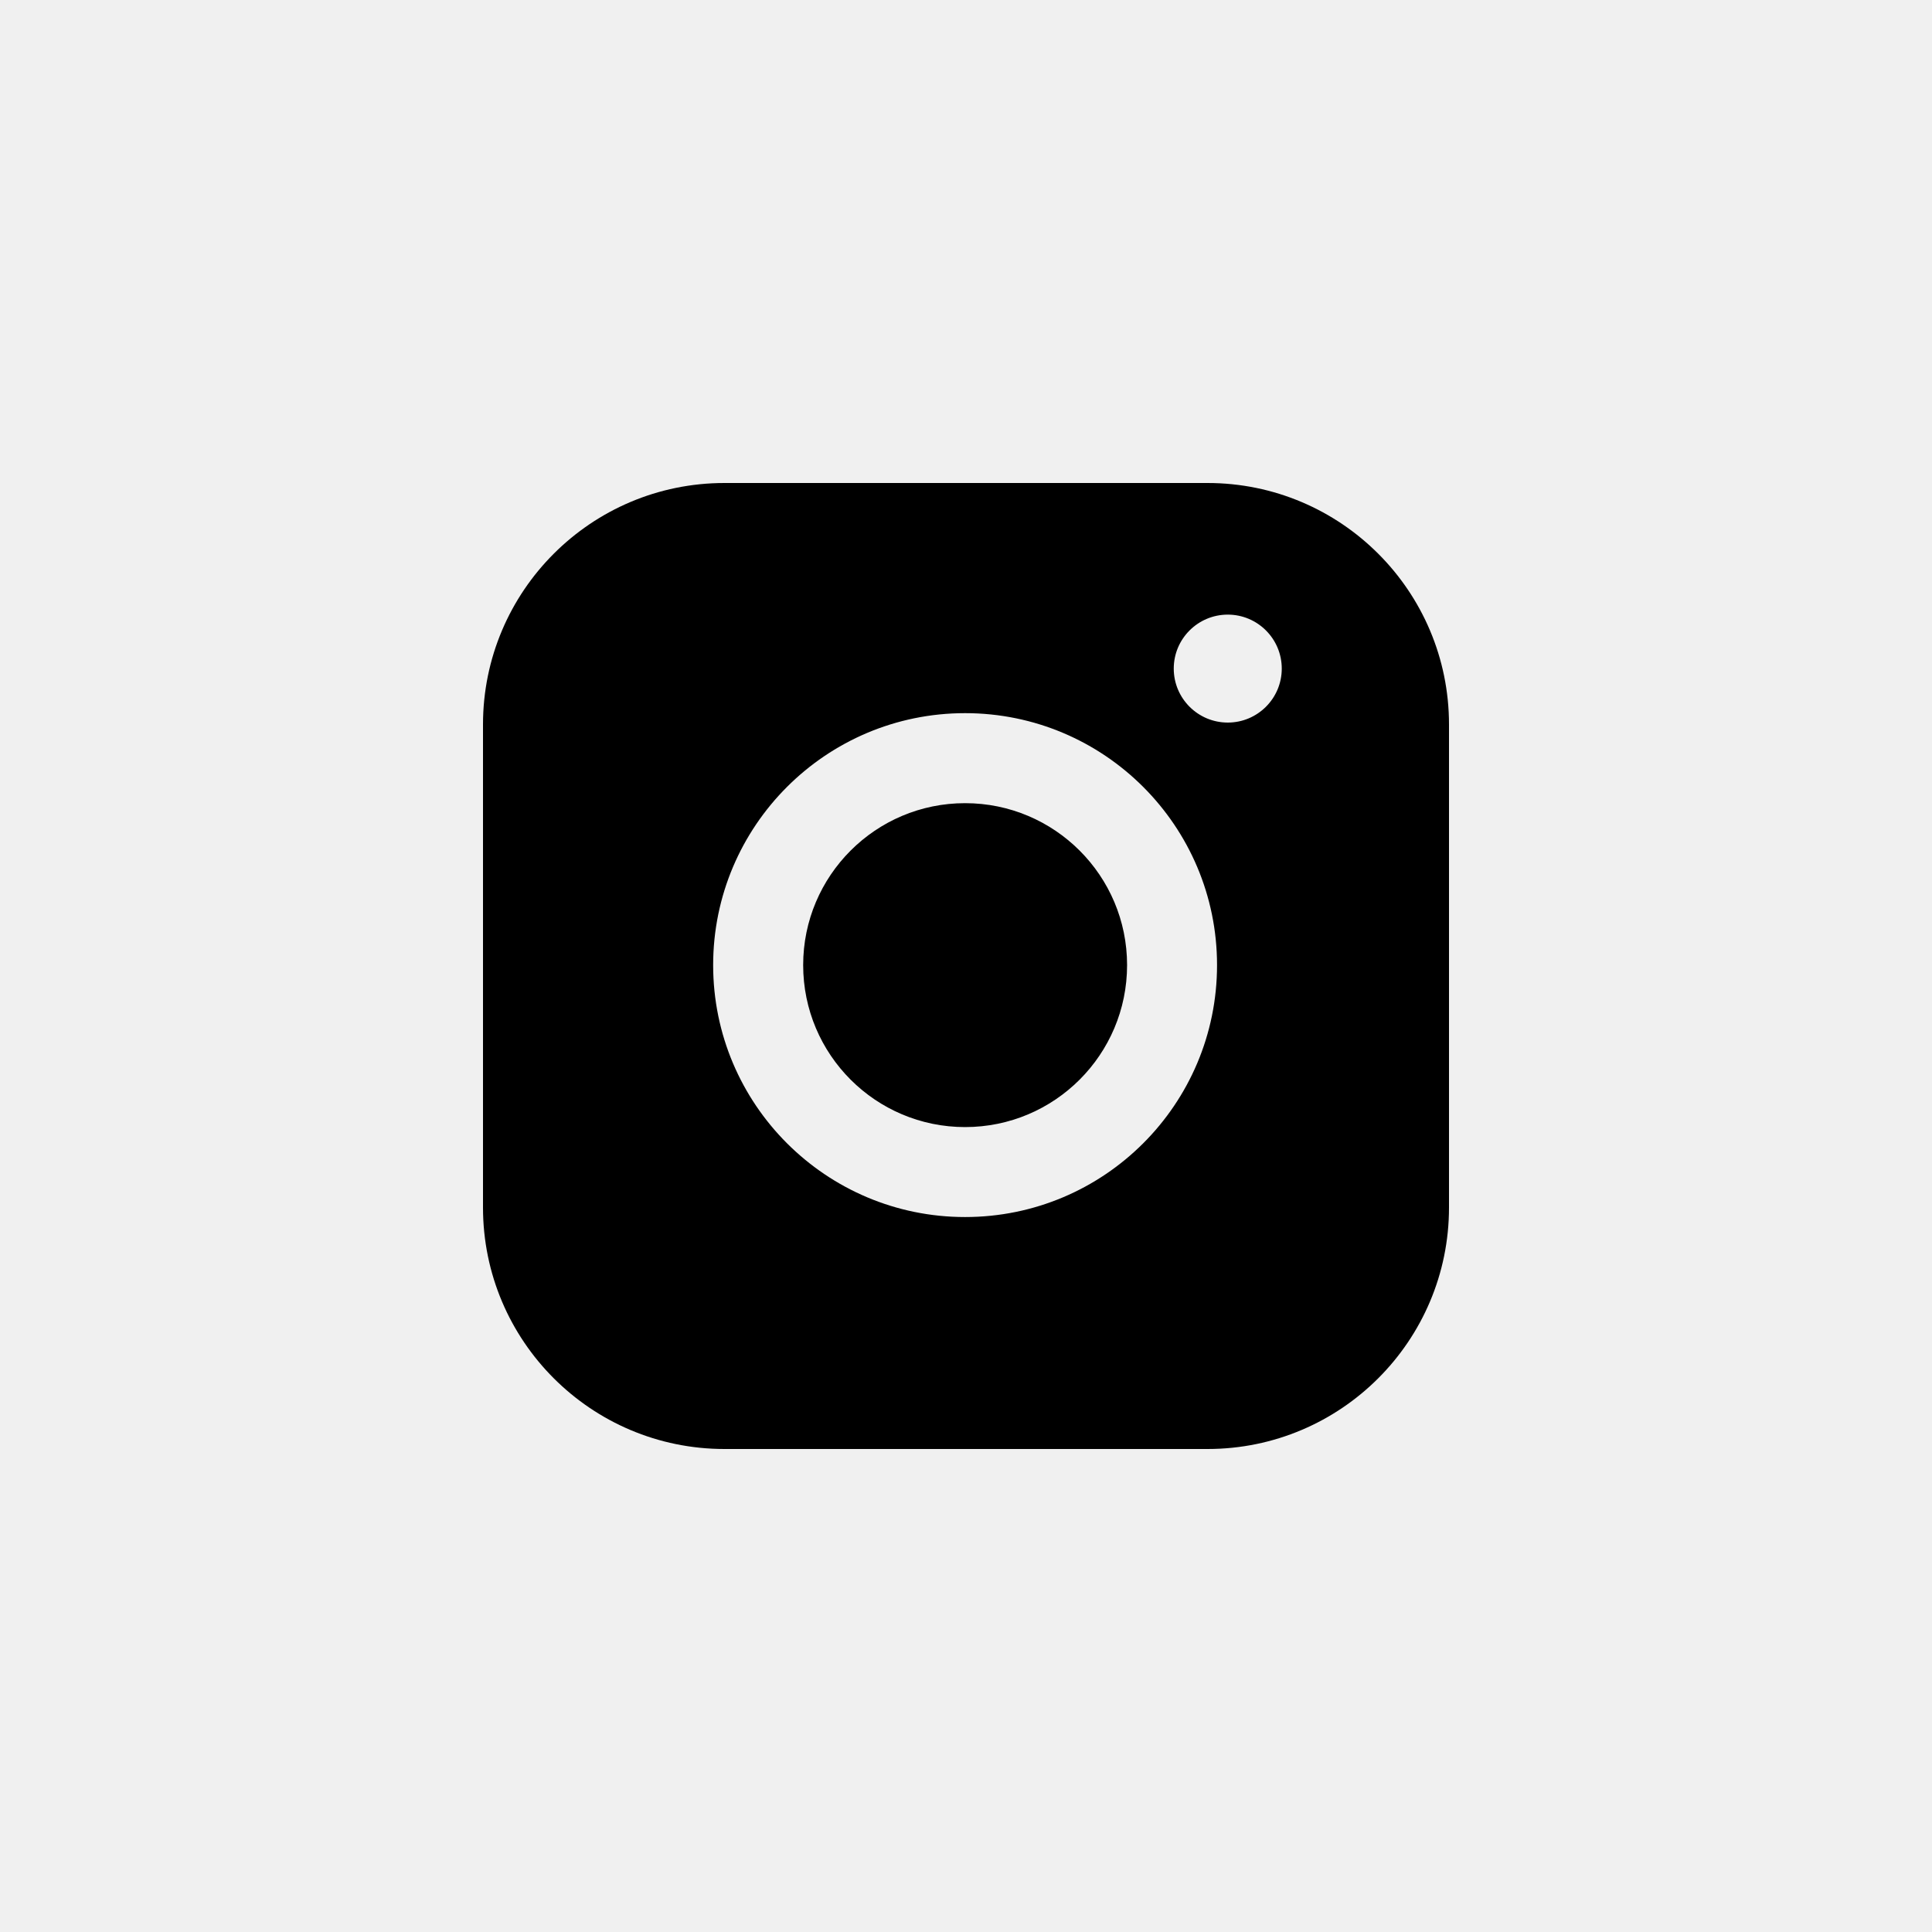
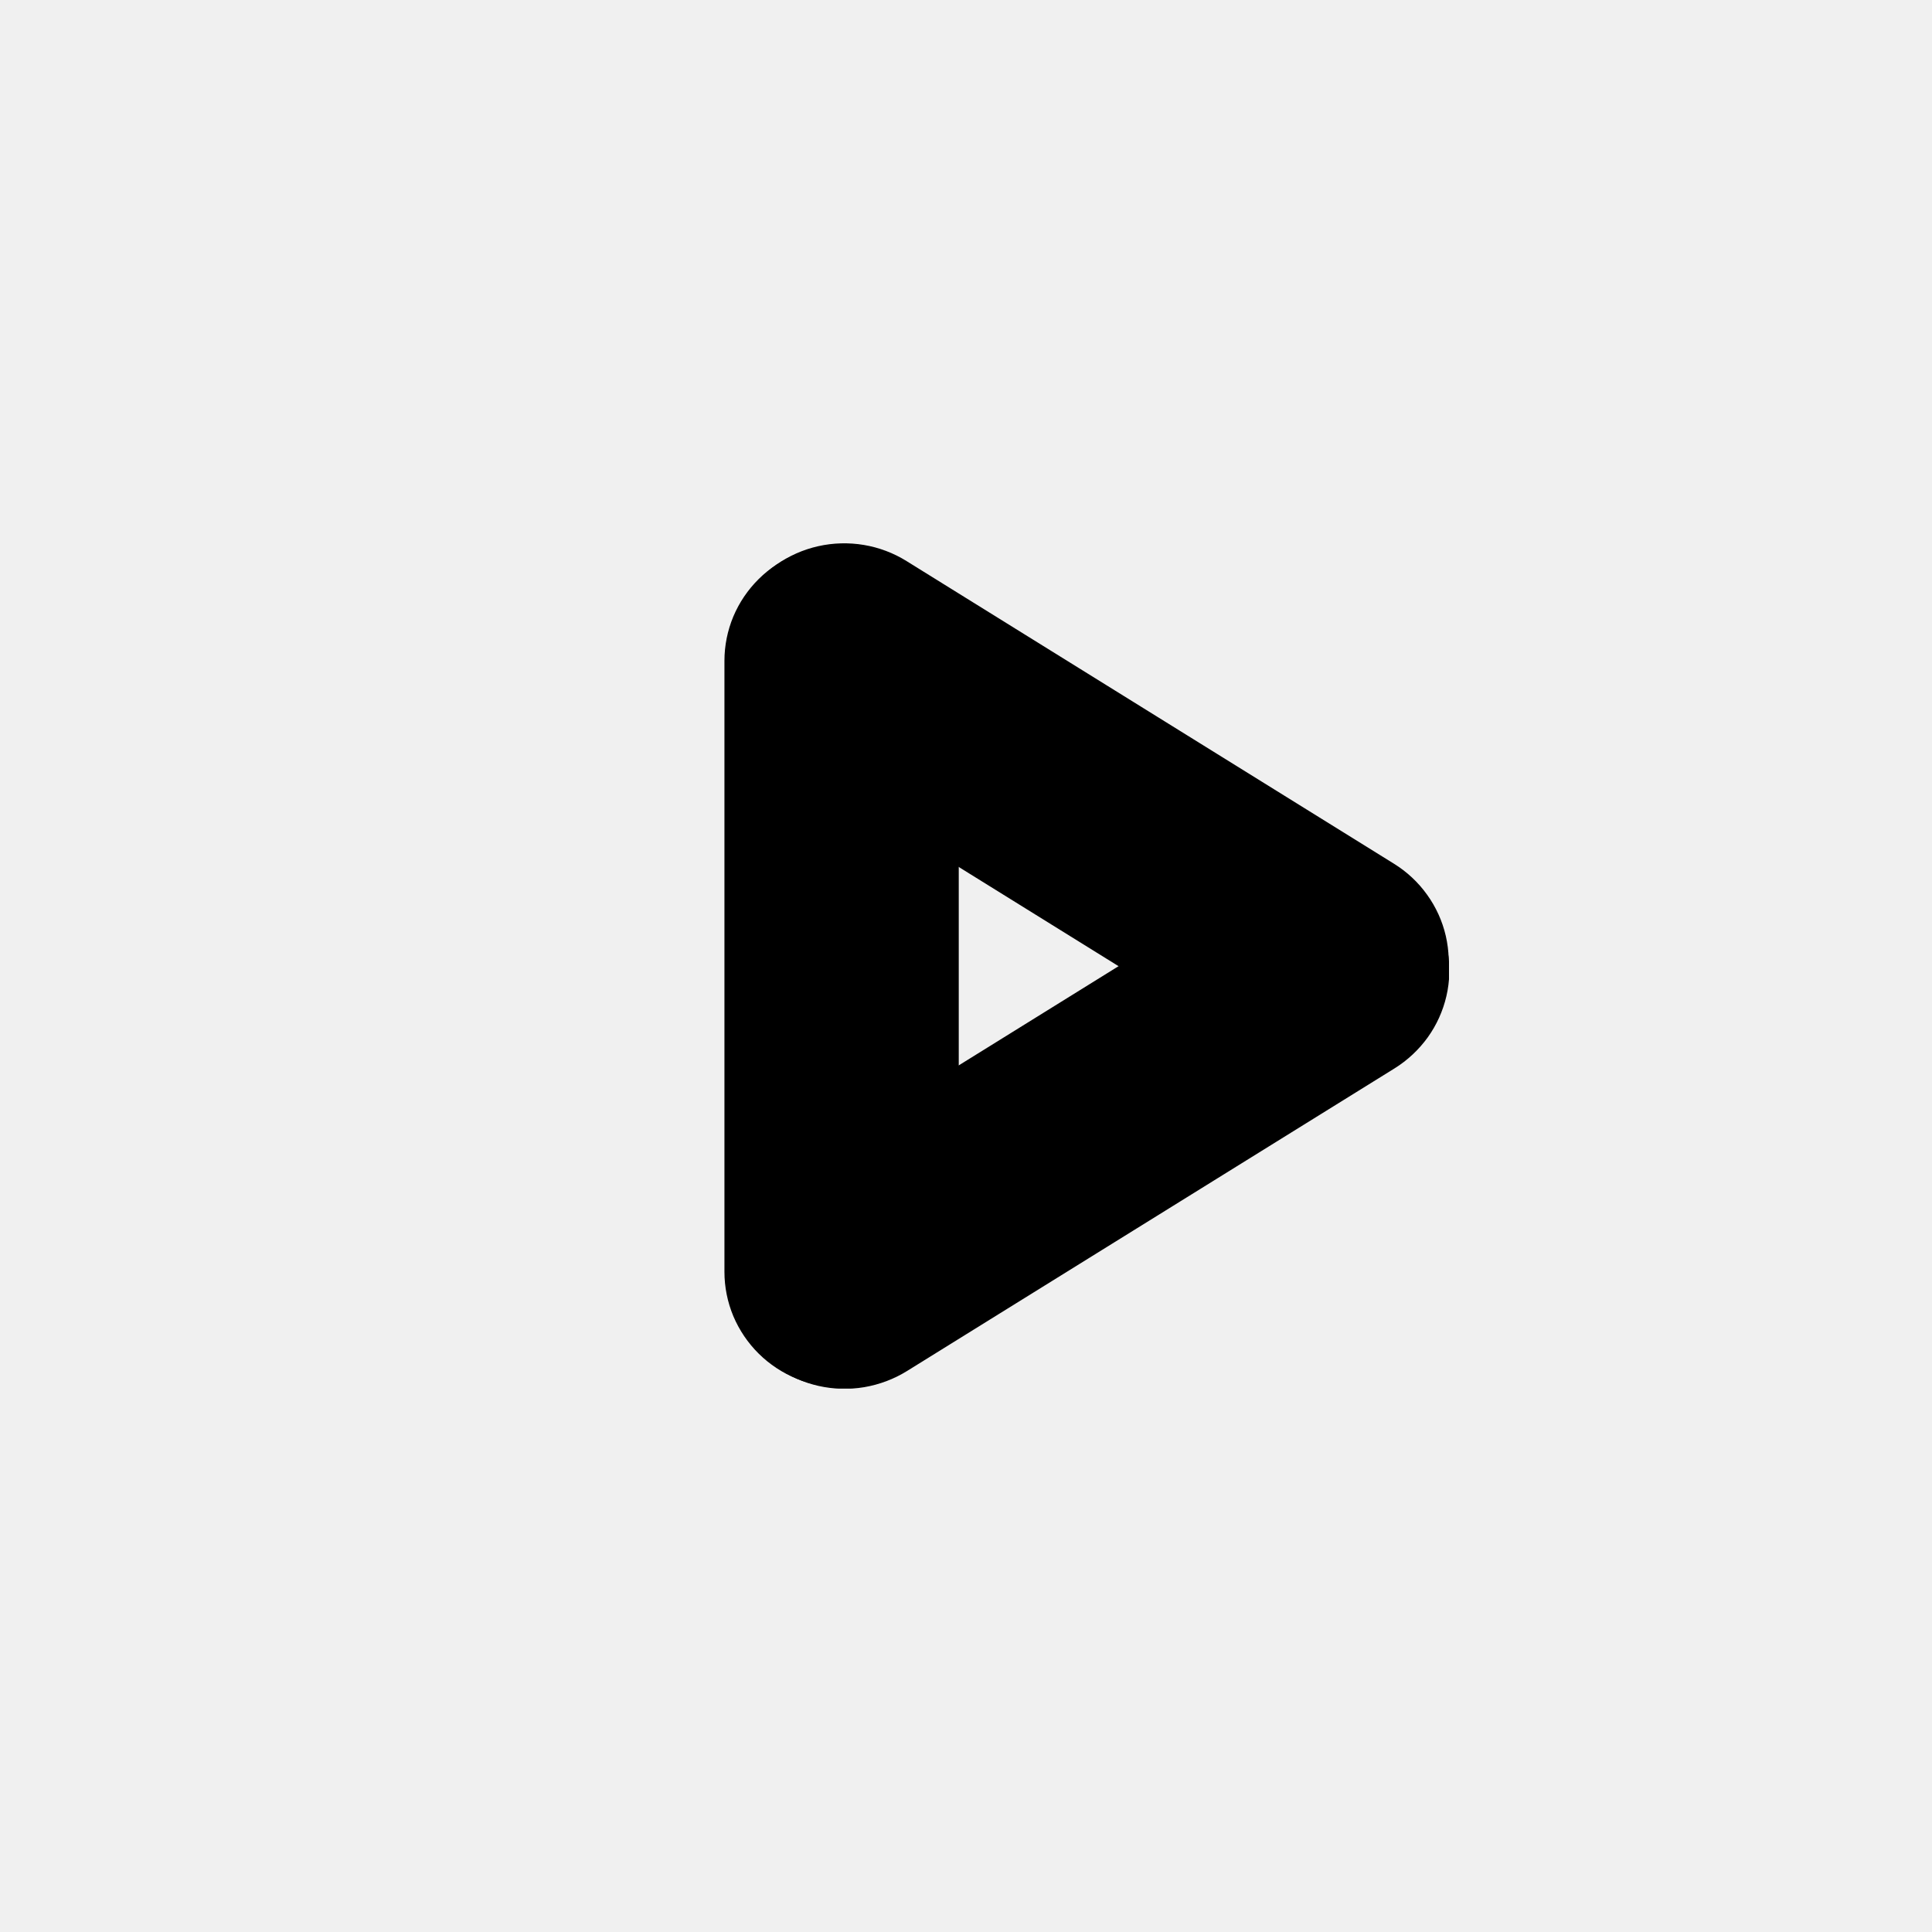
<svg xmlns="http://www.w3.org/2000/svg" width="32" height="32" viewBox="0 0 32 32" fill="none">
  <circle cx="16" cy="16" r="15.728" stroke="" stroke-opacity="0.6" stroke-width="0.545" />
-   <path fill-rule="evenodd" clip-rule="evenodd" d="M8 12C8 9.791 9.791 8 12 8H20C22.209 8 24 9.791 24 12V20C24 22.209 22.209 24 20 24H12C9.791 24 8 22.209 8 20V12ZM13.303 15.985C13.303 17.467 14.504 18.668 15.985 18.668C17.467 18.668 18.668 17.467 18.668 15.985C18.668 14.504 17.467 13.303 15.985 13.303C14.504 13.303 13.303 14.504 13.303 15.985ZM15.985 11.812C13.681 11.812 11.812 13.681 11.812 15.985C11.812 18.29 13.681 20.158 15.985 20.158C18.29 20.158 20.158 18.29 20.158 15.985C20.158 13.681 18.29 11.812 15.985 11.812ZM20.336 10.18C19.842 10.18 19.441 10.58 19.441 11.074C19.441 11.568 19.842 11.968 20.336 11.968C20.829 11.968 21.23 11.568 21.23 11.074C21.23 10.58 20.829 10.18 20.336 10.18Z" fill="black" />
+   <g clip-path="url(#clip0_941_1197)">
+     <path d="M15.88 21.065C15.88 21.317 15.83 21.566 15.732 21.799C15.635 22.031 15.492 22.243 15.312 22.421C15.132 22.599 14.918 22.74 14.682 22.836C14.447 22.933 14.194 22.982 13.939 22.982C13.684 22.982 13.432 22.933 13.197 22.836C12.961 22.74 12.747 22.599 12.567 22.421C12.387 22.243 12.244 22.031 12.146 21.799C12.049 21.566 11.999 21.317 11.999 21.065V10.946C11.999 10.694 12.049 10.445 12.146 10.212C12.244 9.979 12.387 9.768 12.567 9.59C12.747 9.412 12.961 9.271 13.197 9.174C13.432 9.078 13.684 9.028 13.939 9.028C14.194 9.028 14.447 9.078 14.682 9.174C14.918 9.271 15.132 9.412 15.312 9.59C15.492 9.768 15.635 9.979 15.732 10.212C15.83 10.445 15.88 10.694 15.88 10.946V21.065Z" fill="black" />
+     <path d="M15.022 22.709C14.806 22.843 14.565 22.933 14.314 22.976C14.063 23.018 13.806 23.011 13.557 22.955C13.055 22.841 12.62 22.536 12.346 22.105C12.072 21.675 11.982 21.154 12.097 20.658C12.211 20.162 12.521 19.732 12.956 19.461L21.032 14.448C21.248 14.315 21.488 14.224 21.74 14.182C21.991 14.139 22.248 14.147 22.497 14.203C22.745 14.259 22.98 14.363 23.188 14.508C23.396 14.654 23.573 14.839 23.708 15.052C23.844 15.265 23.936 15.503 23.978 15.751C24.021 15.999 24.014 16.253 23.957 16.499C23.9 16.745 23.795 16.977 23.648 17.182C23.5 17.387 23.313 17.562 23.098 17.696L15.022 22.709Z" fill="black" />
+     <path d="M15.015 9.293C14.8 9.159 14.559 9.068 14.308 9.026C14.057 8.984 13.799 8.991 13.551 9.047C13.302 9.103 13.068 9.207 12.86 9.353C12.652 9.499 12.475 9.684 12.339 9.897C12.204 10.11 12.112 10.348 12.069 10.596C12.027 10.844 12.034 11.098 12.091 11.344C12.147 11.59 12.252 11.822 12.4 12.027C12.547 12.232 12.735 12.407 12.95 12.541L21.022 17.552C21.238 17.686 21.478 17.777 21.729 17.819C21.981 17.861 22.238 17.854 22.486 17.798C22.735 17.742 22.97 17.638 23.178 17.493C23.386 17.347 23.562 17.162 23.698 16.949C23.833 16.736 23.925 16.498 23.968 16.25C24.011 16.002 24.003 15.747 23.947 15.502C23.89 15.256 23.785 15.024 23.637 14.819C23.49 14.613 23.303 14.439 23.087 14.305L15.015 9.293Z" fill="black" />
+   </g>
+   <defs>
+     <clipPath id="clip0_941_1197">
+       <rect width="12" height="14" fill="white" transform="translate(12 9)" />
+     </clipPath>
+   </defs>
</svg>
